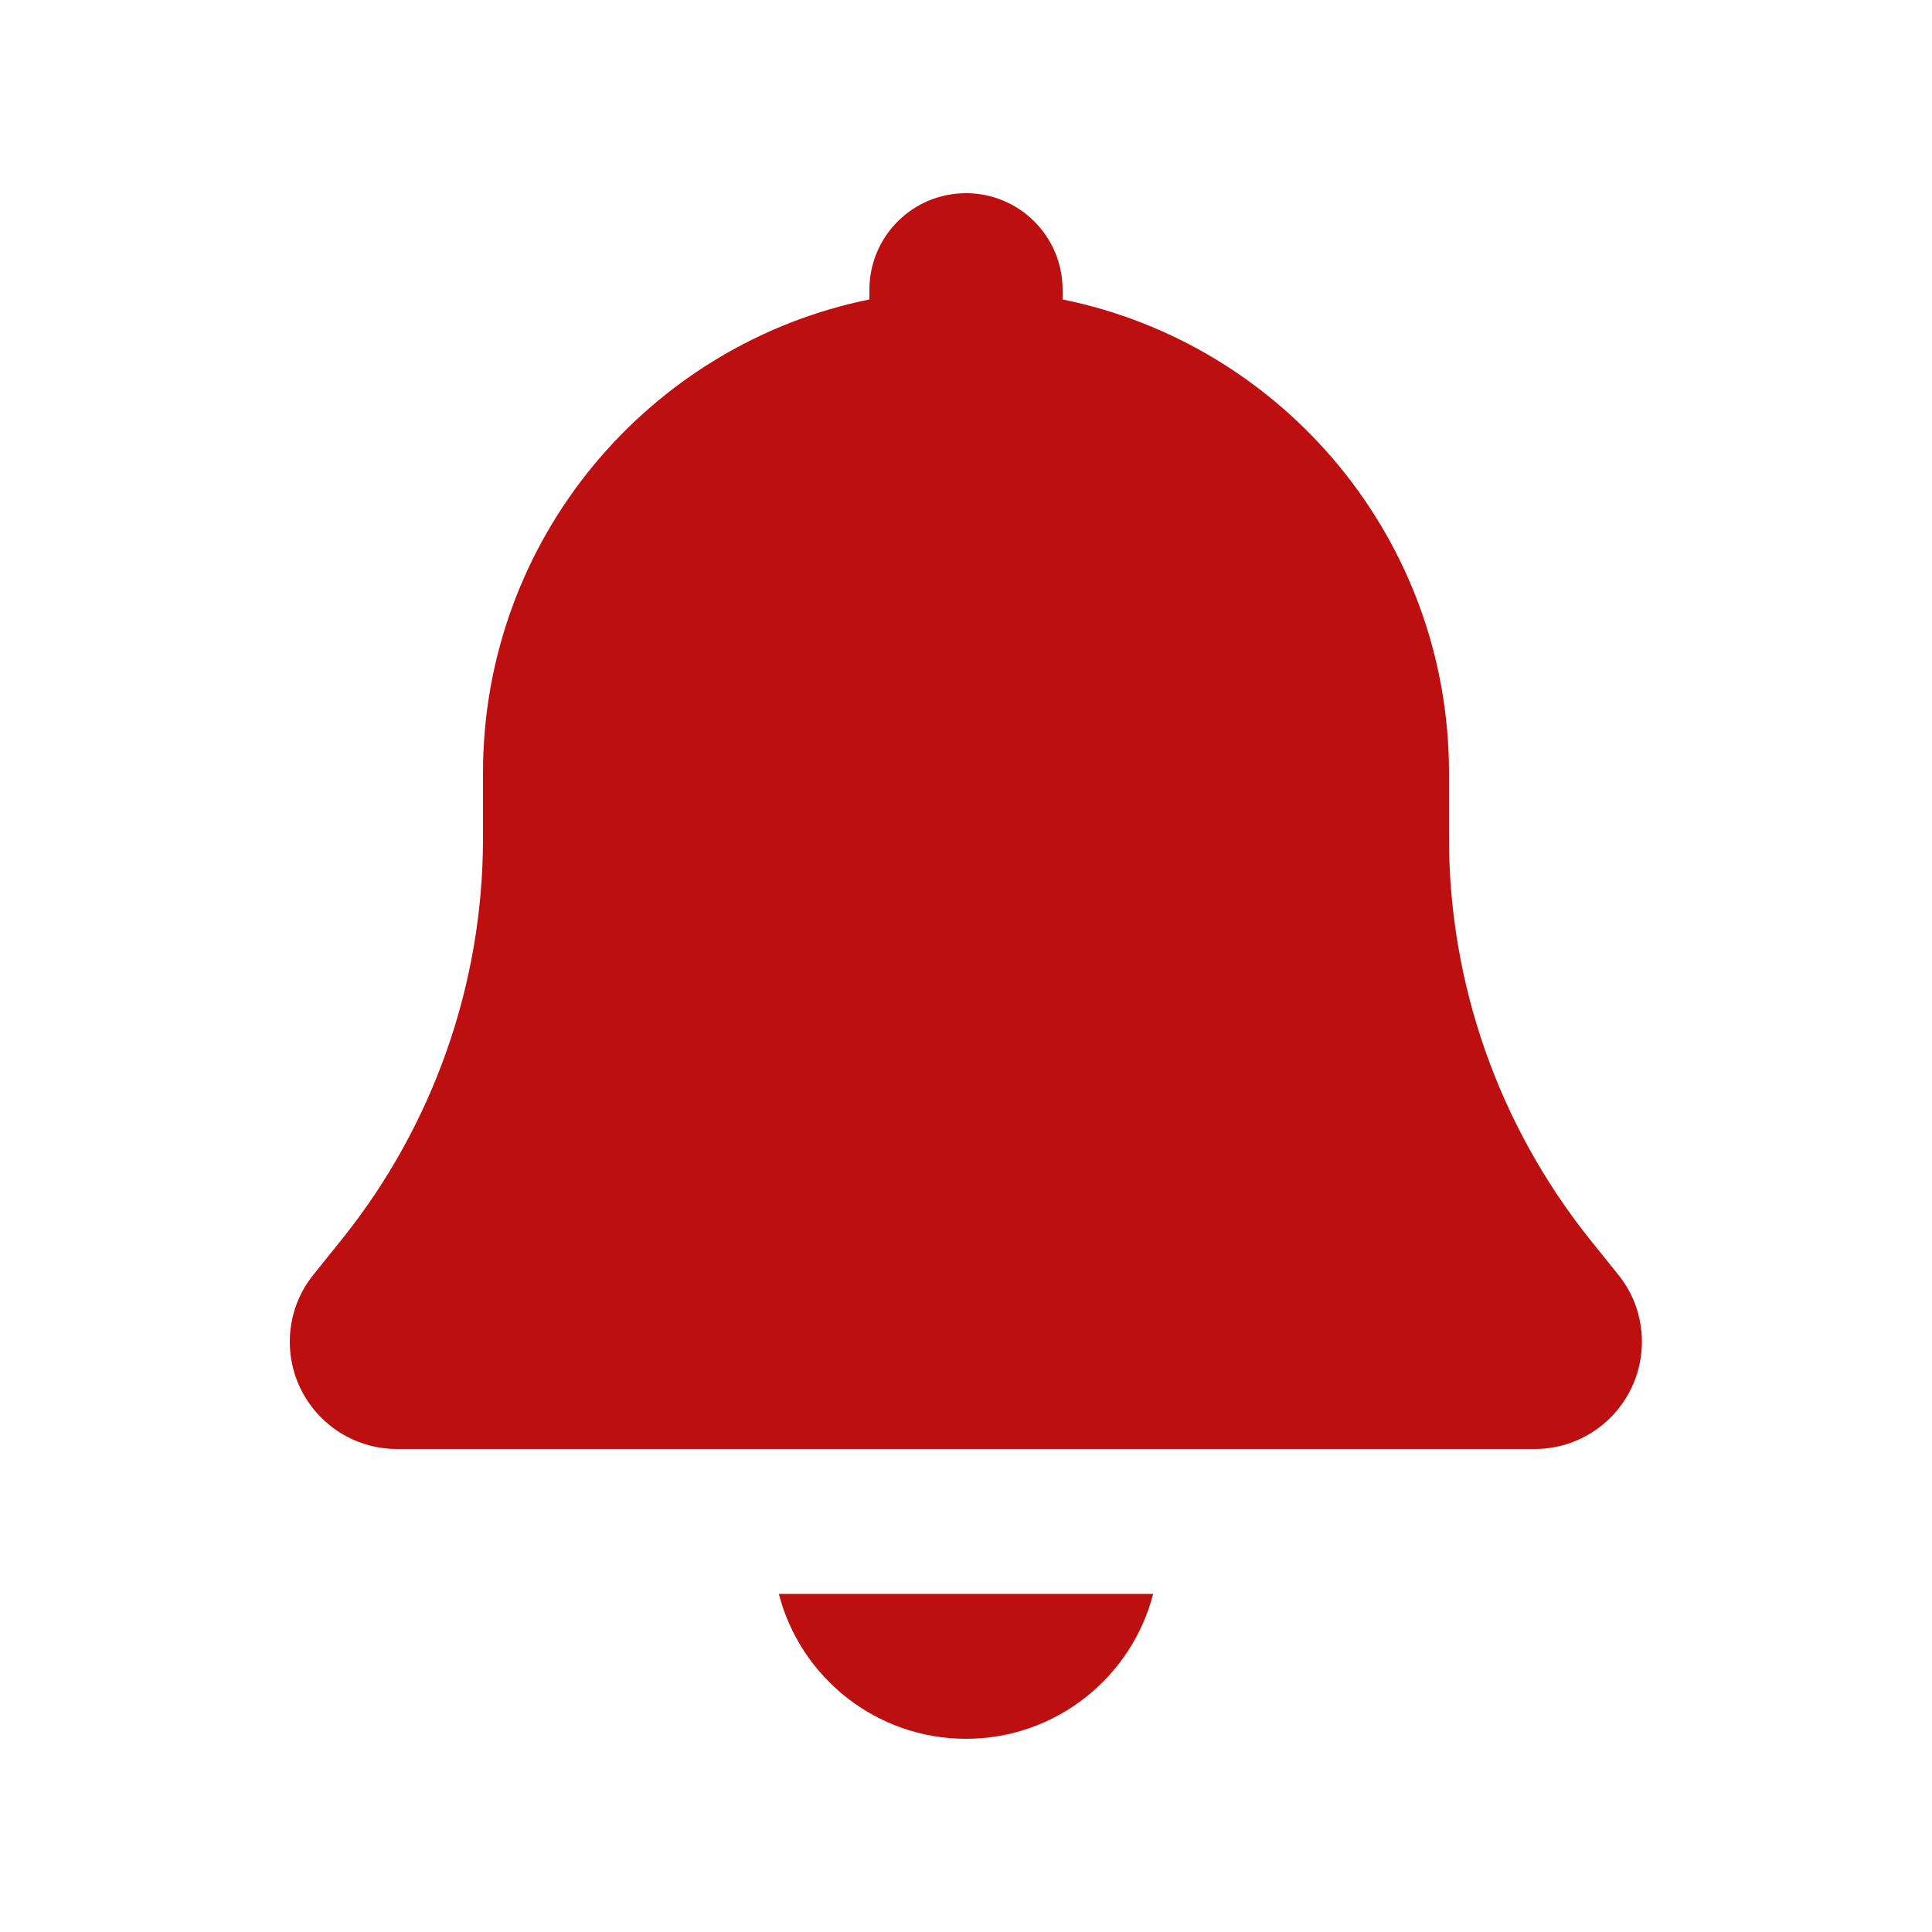
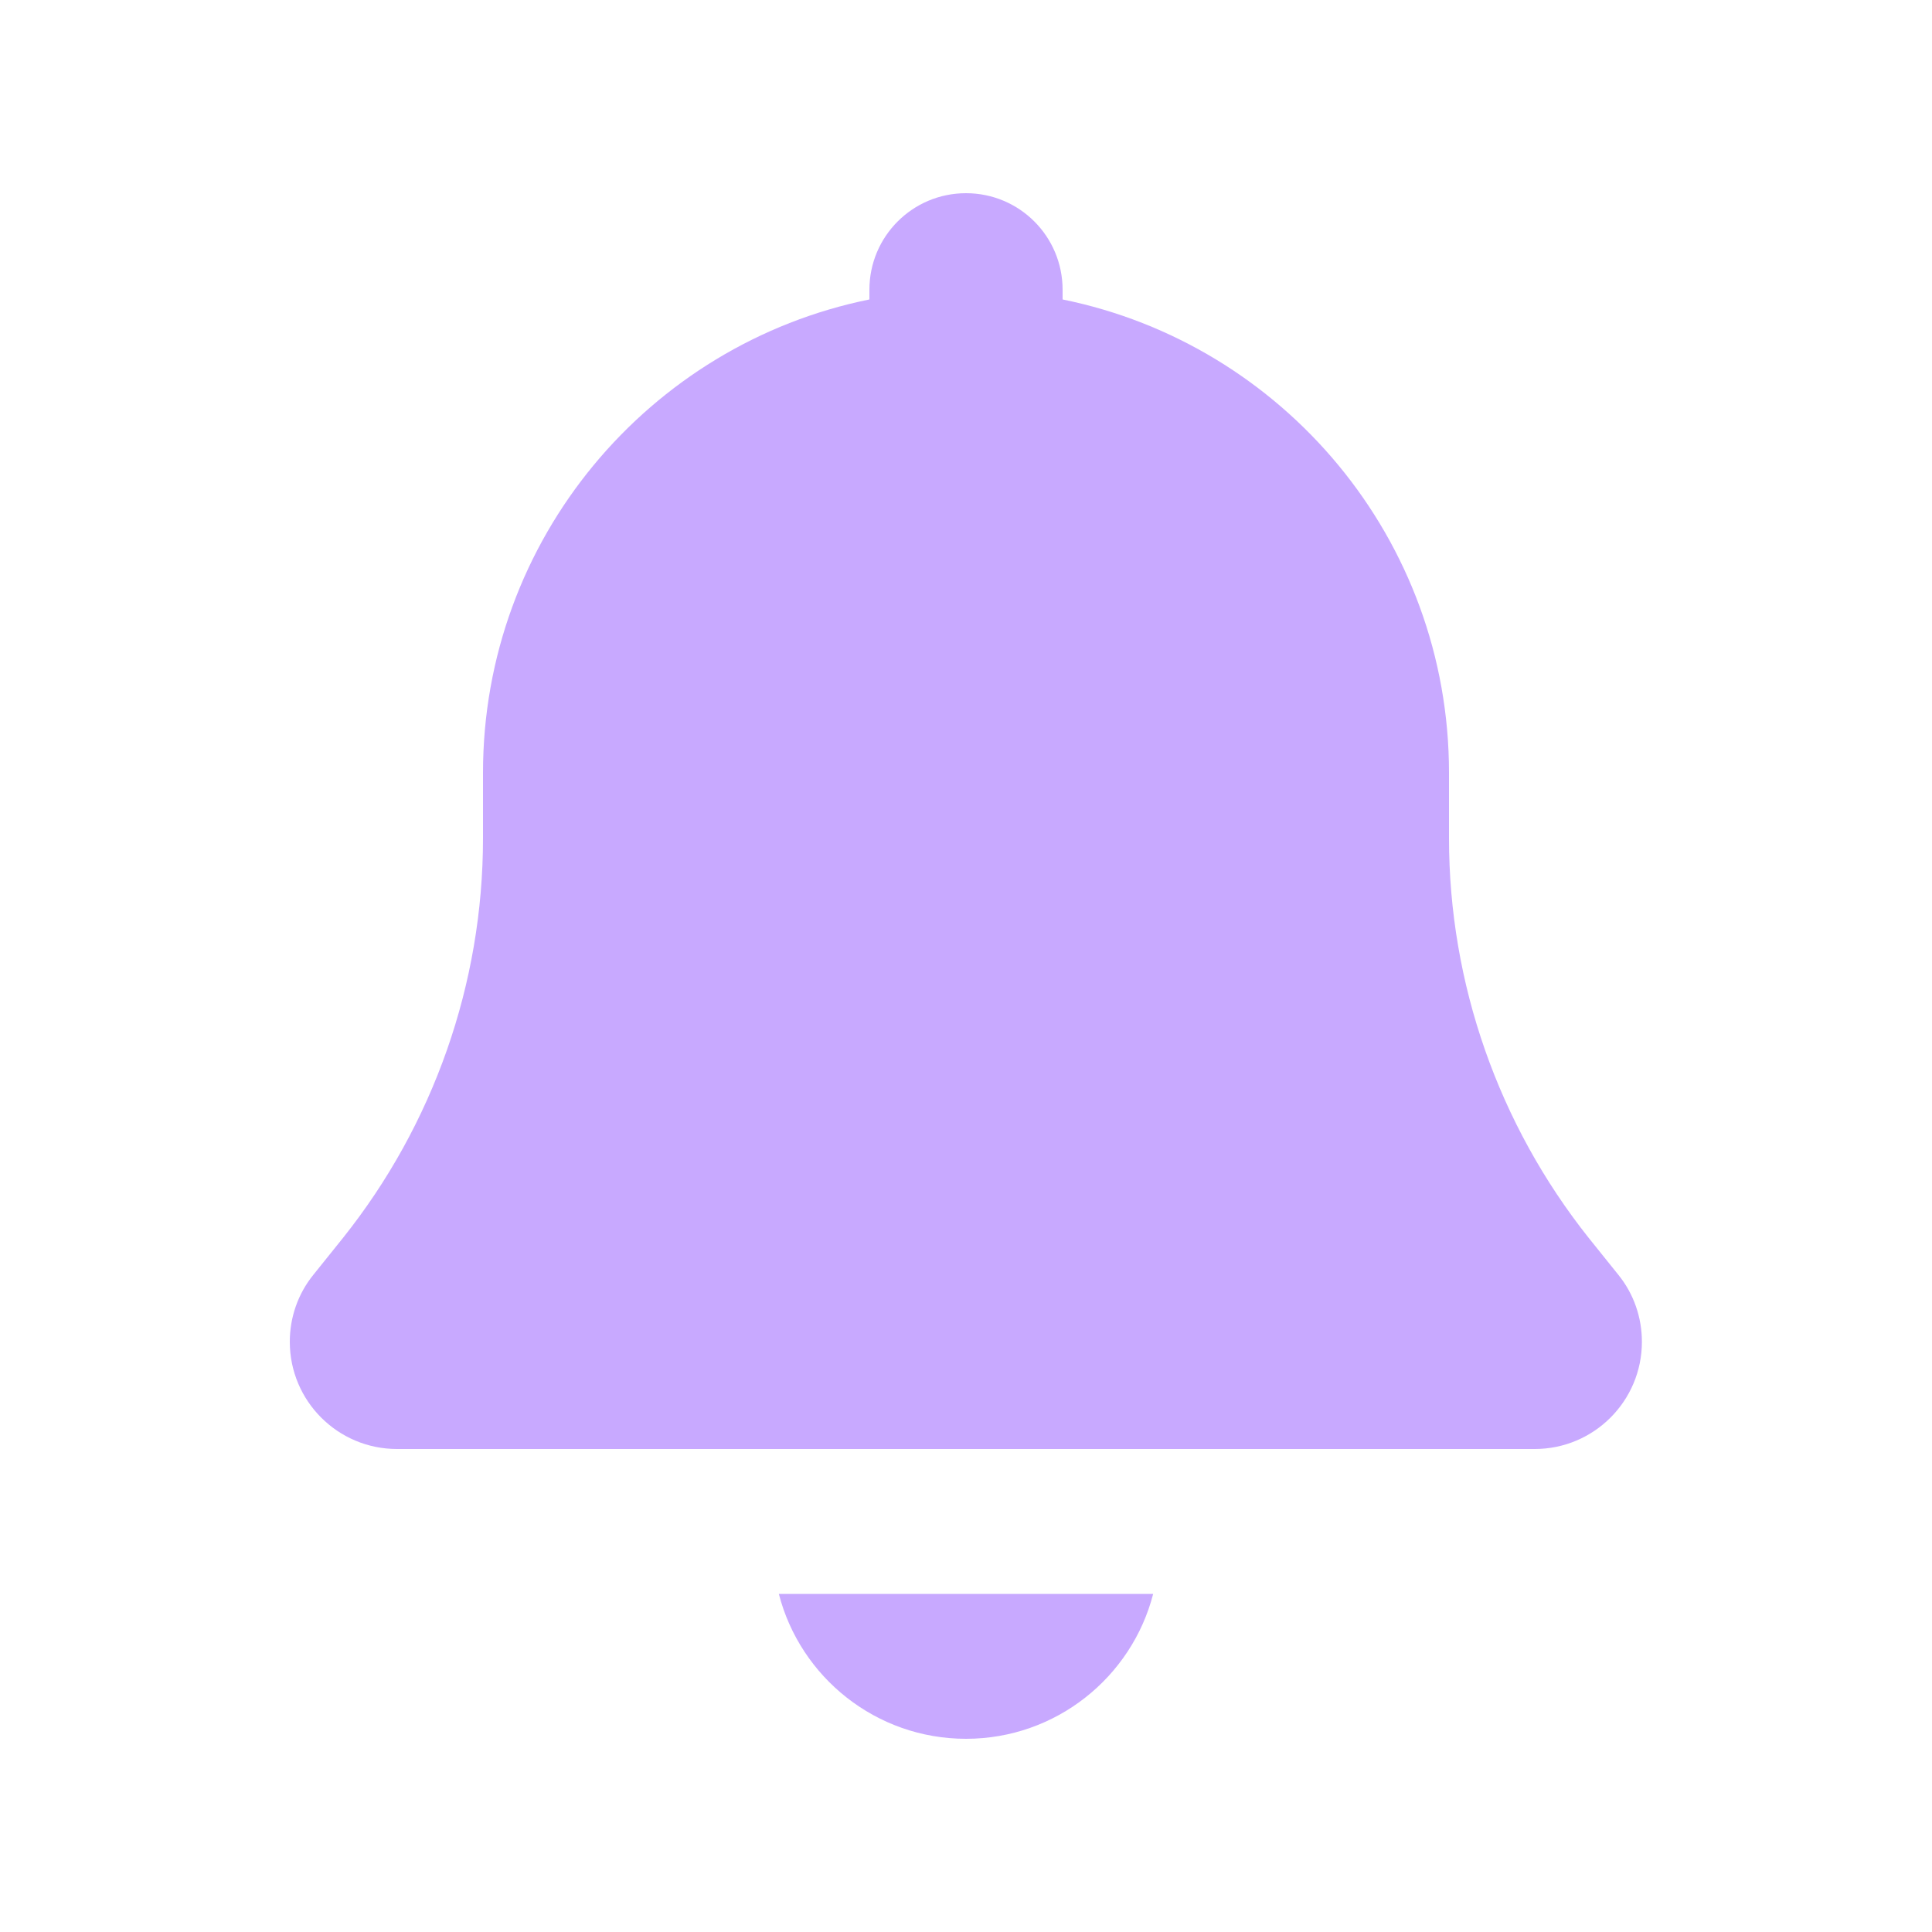
<svg xmlns="http://www.w3.org/2000/svg" viewBox="0 0 640 640">
-   <path fill="#bd0f0f" d="M320 64C302.3 64 288 78.3 288 96L288 99.2C215 114 160 178.6 160 256L160 277.7C160 325.8 143.6 372.5 113.6 410.1L103.8 422.3C98.7 428.6 96 436.4 96 444.5C96 464.1 111.9 480 131.5 480L508.4 480C528 480 543.9 464.1 543.9 444.5C543.9 436.4 541.2 428.6 536.1 422.3L526.3 410.1C496.4 372.5 480 325.8 480 277.7L480 256C480 178.6 425 114 352 99.2L352 96C352 78.3 337.7 64 320 64zM258 528C265.1 555.6 290.2 576 320 576C349.8 576 374.9 555.6 382 528L258 528z" />
+   <path fill="#c8a9ff" d="M320 64C302.3 64 288 78.3 288 96L288 99.2C215 114 160 178.6 160 256L160 277.7C160 325.8 143.6 372.5 113.6 410.1L103.8 422.3C98.7 428.6 96 436.4 96 444.5C96 464.1 111.9 480 131.5 480L508.4 480C528 480 543.9 464.1 543.9 444.5C543.9 436.4 541.2 428.6 536.1 422.3L526.3 410.1C496.4 372.5 480 325.8 480 277.7L480 256C480 178.6 425 114 352 99.2L352 96C352 78.3 337.7 64 320 64zM258 528C265.1 555.6 290.2 576 320 576C349.8 576 374.9 555.6 382 528L258 528z" />
</svg>
